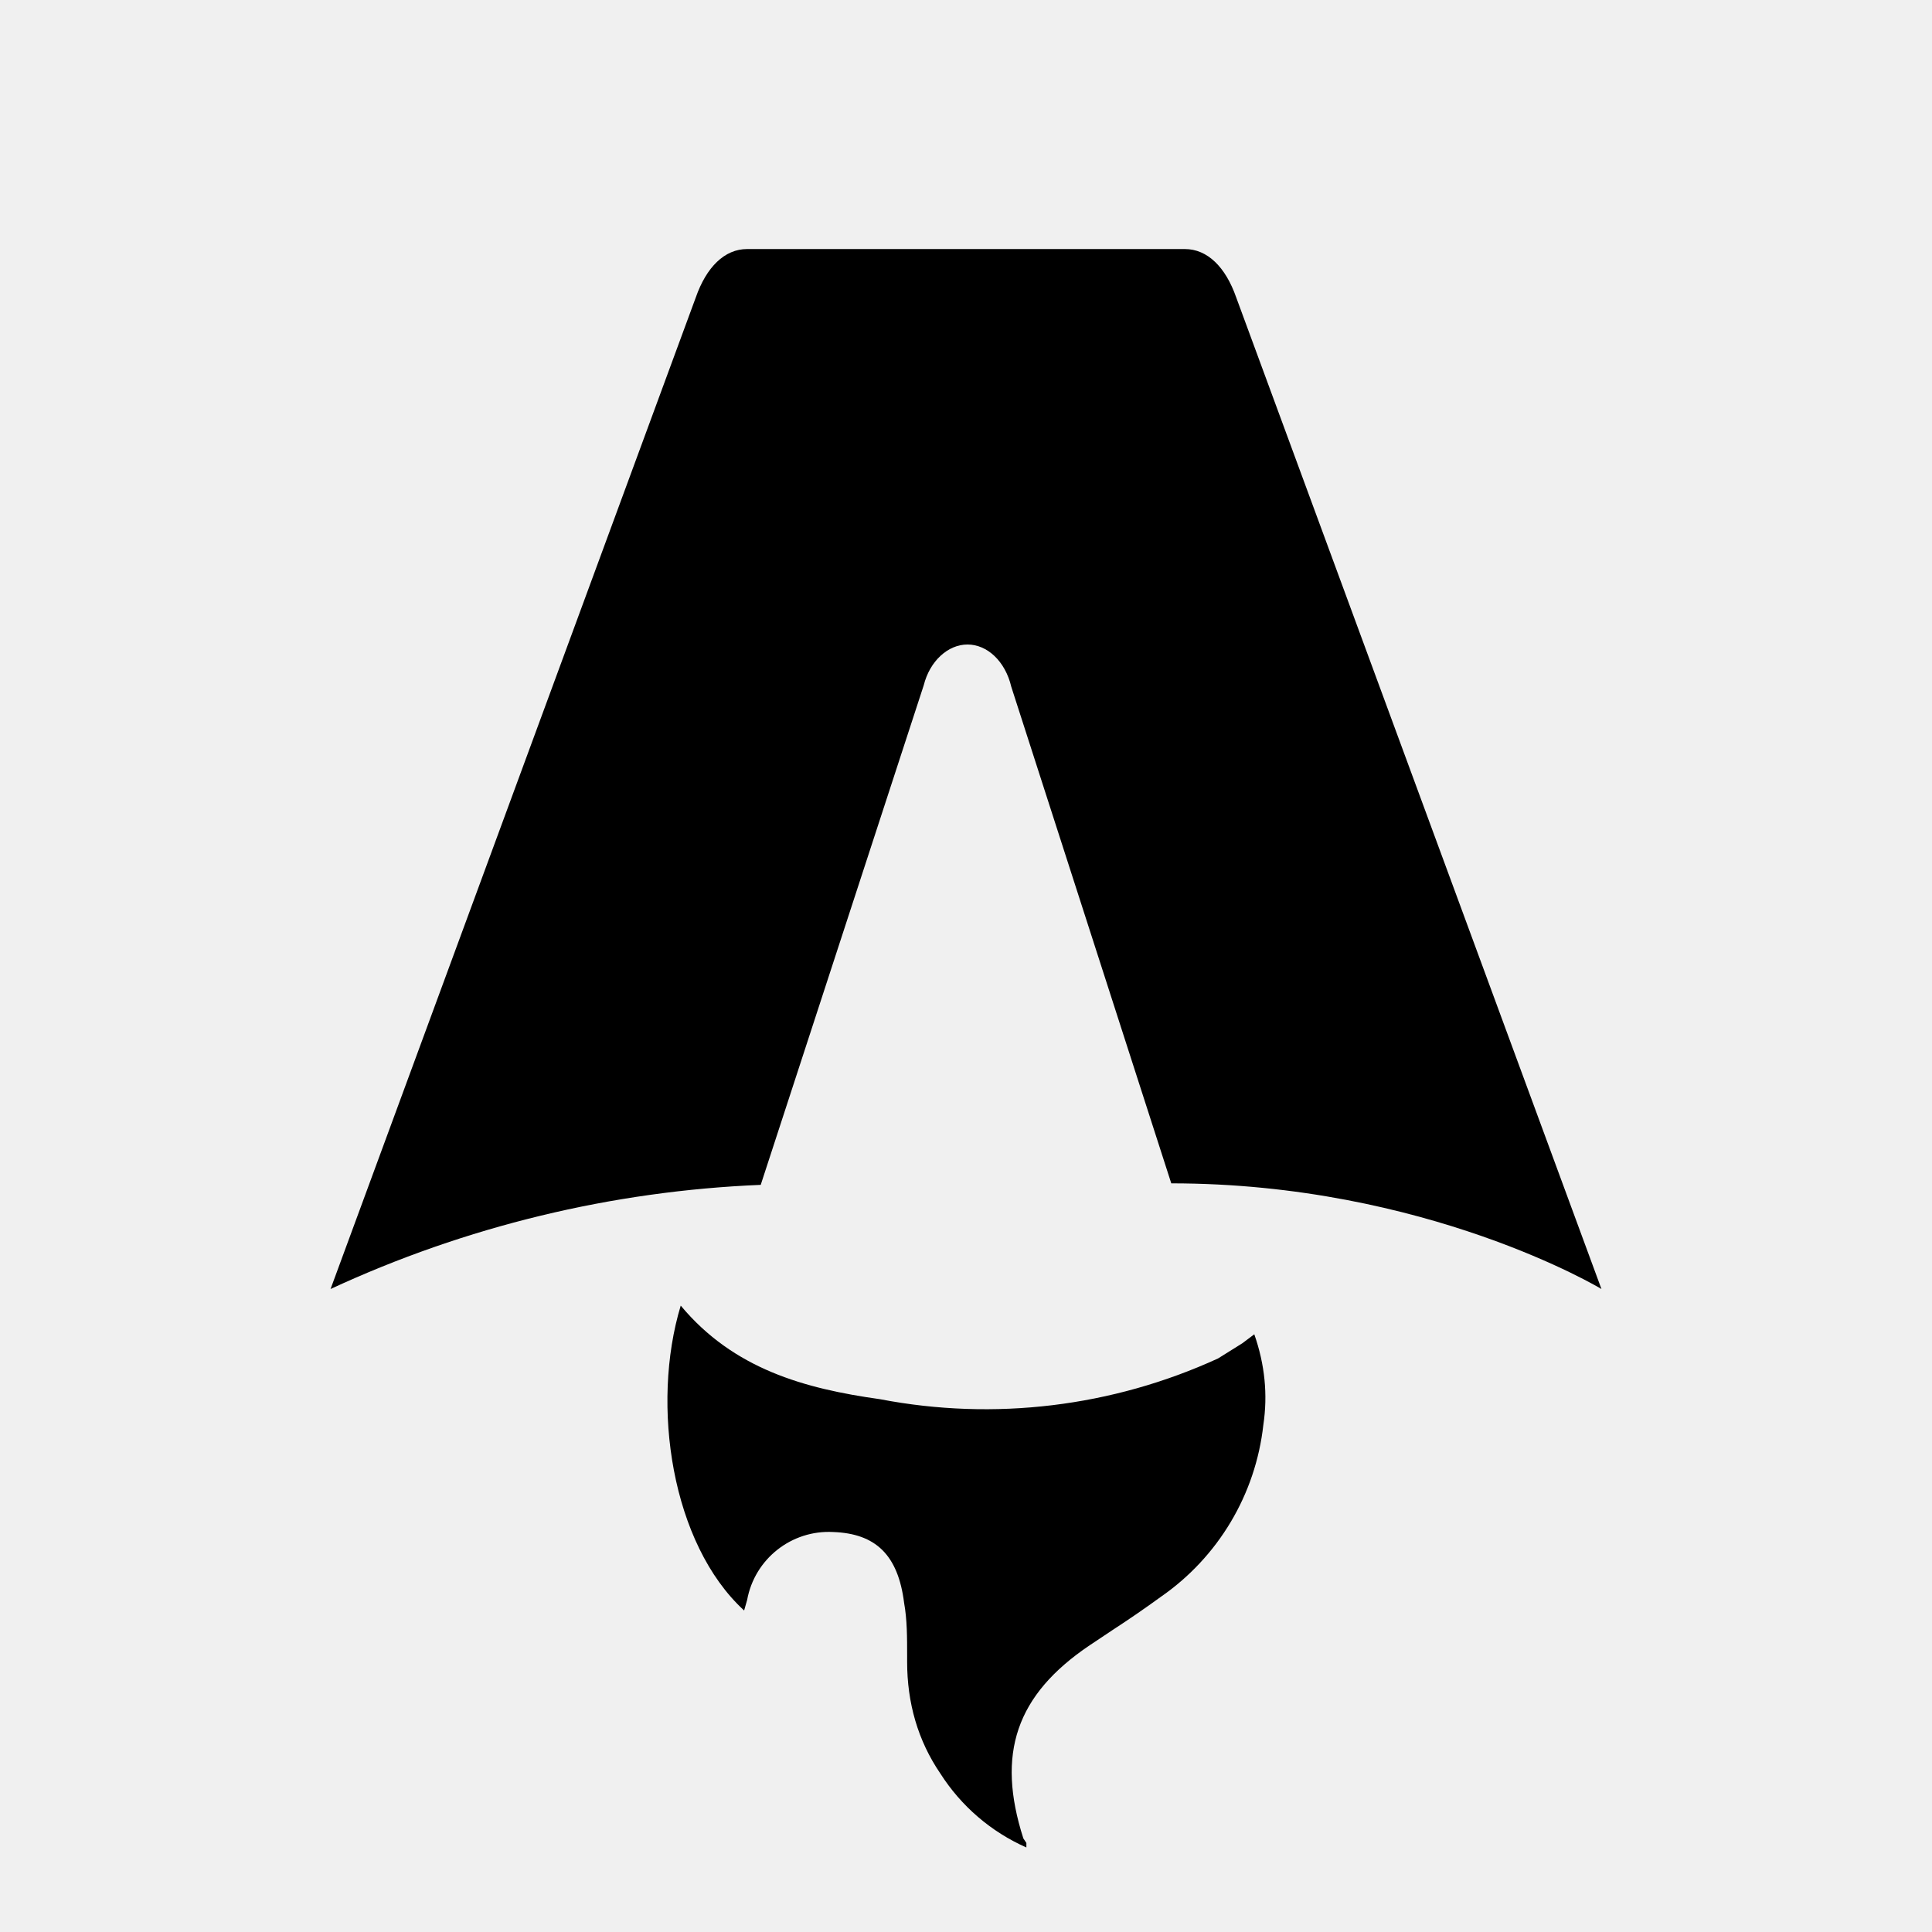
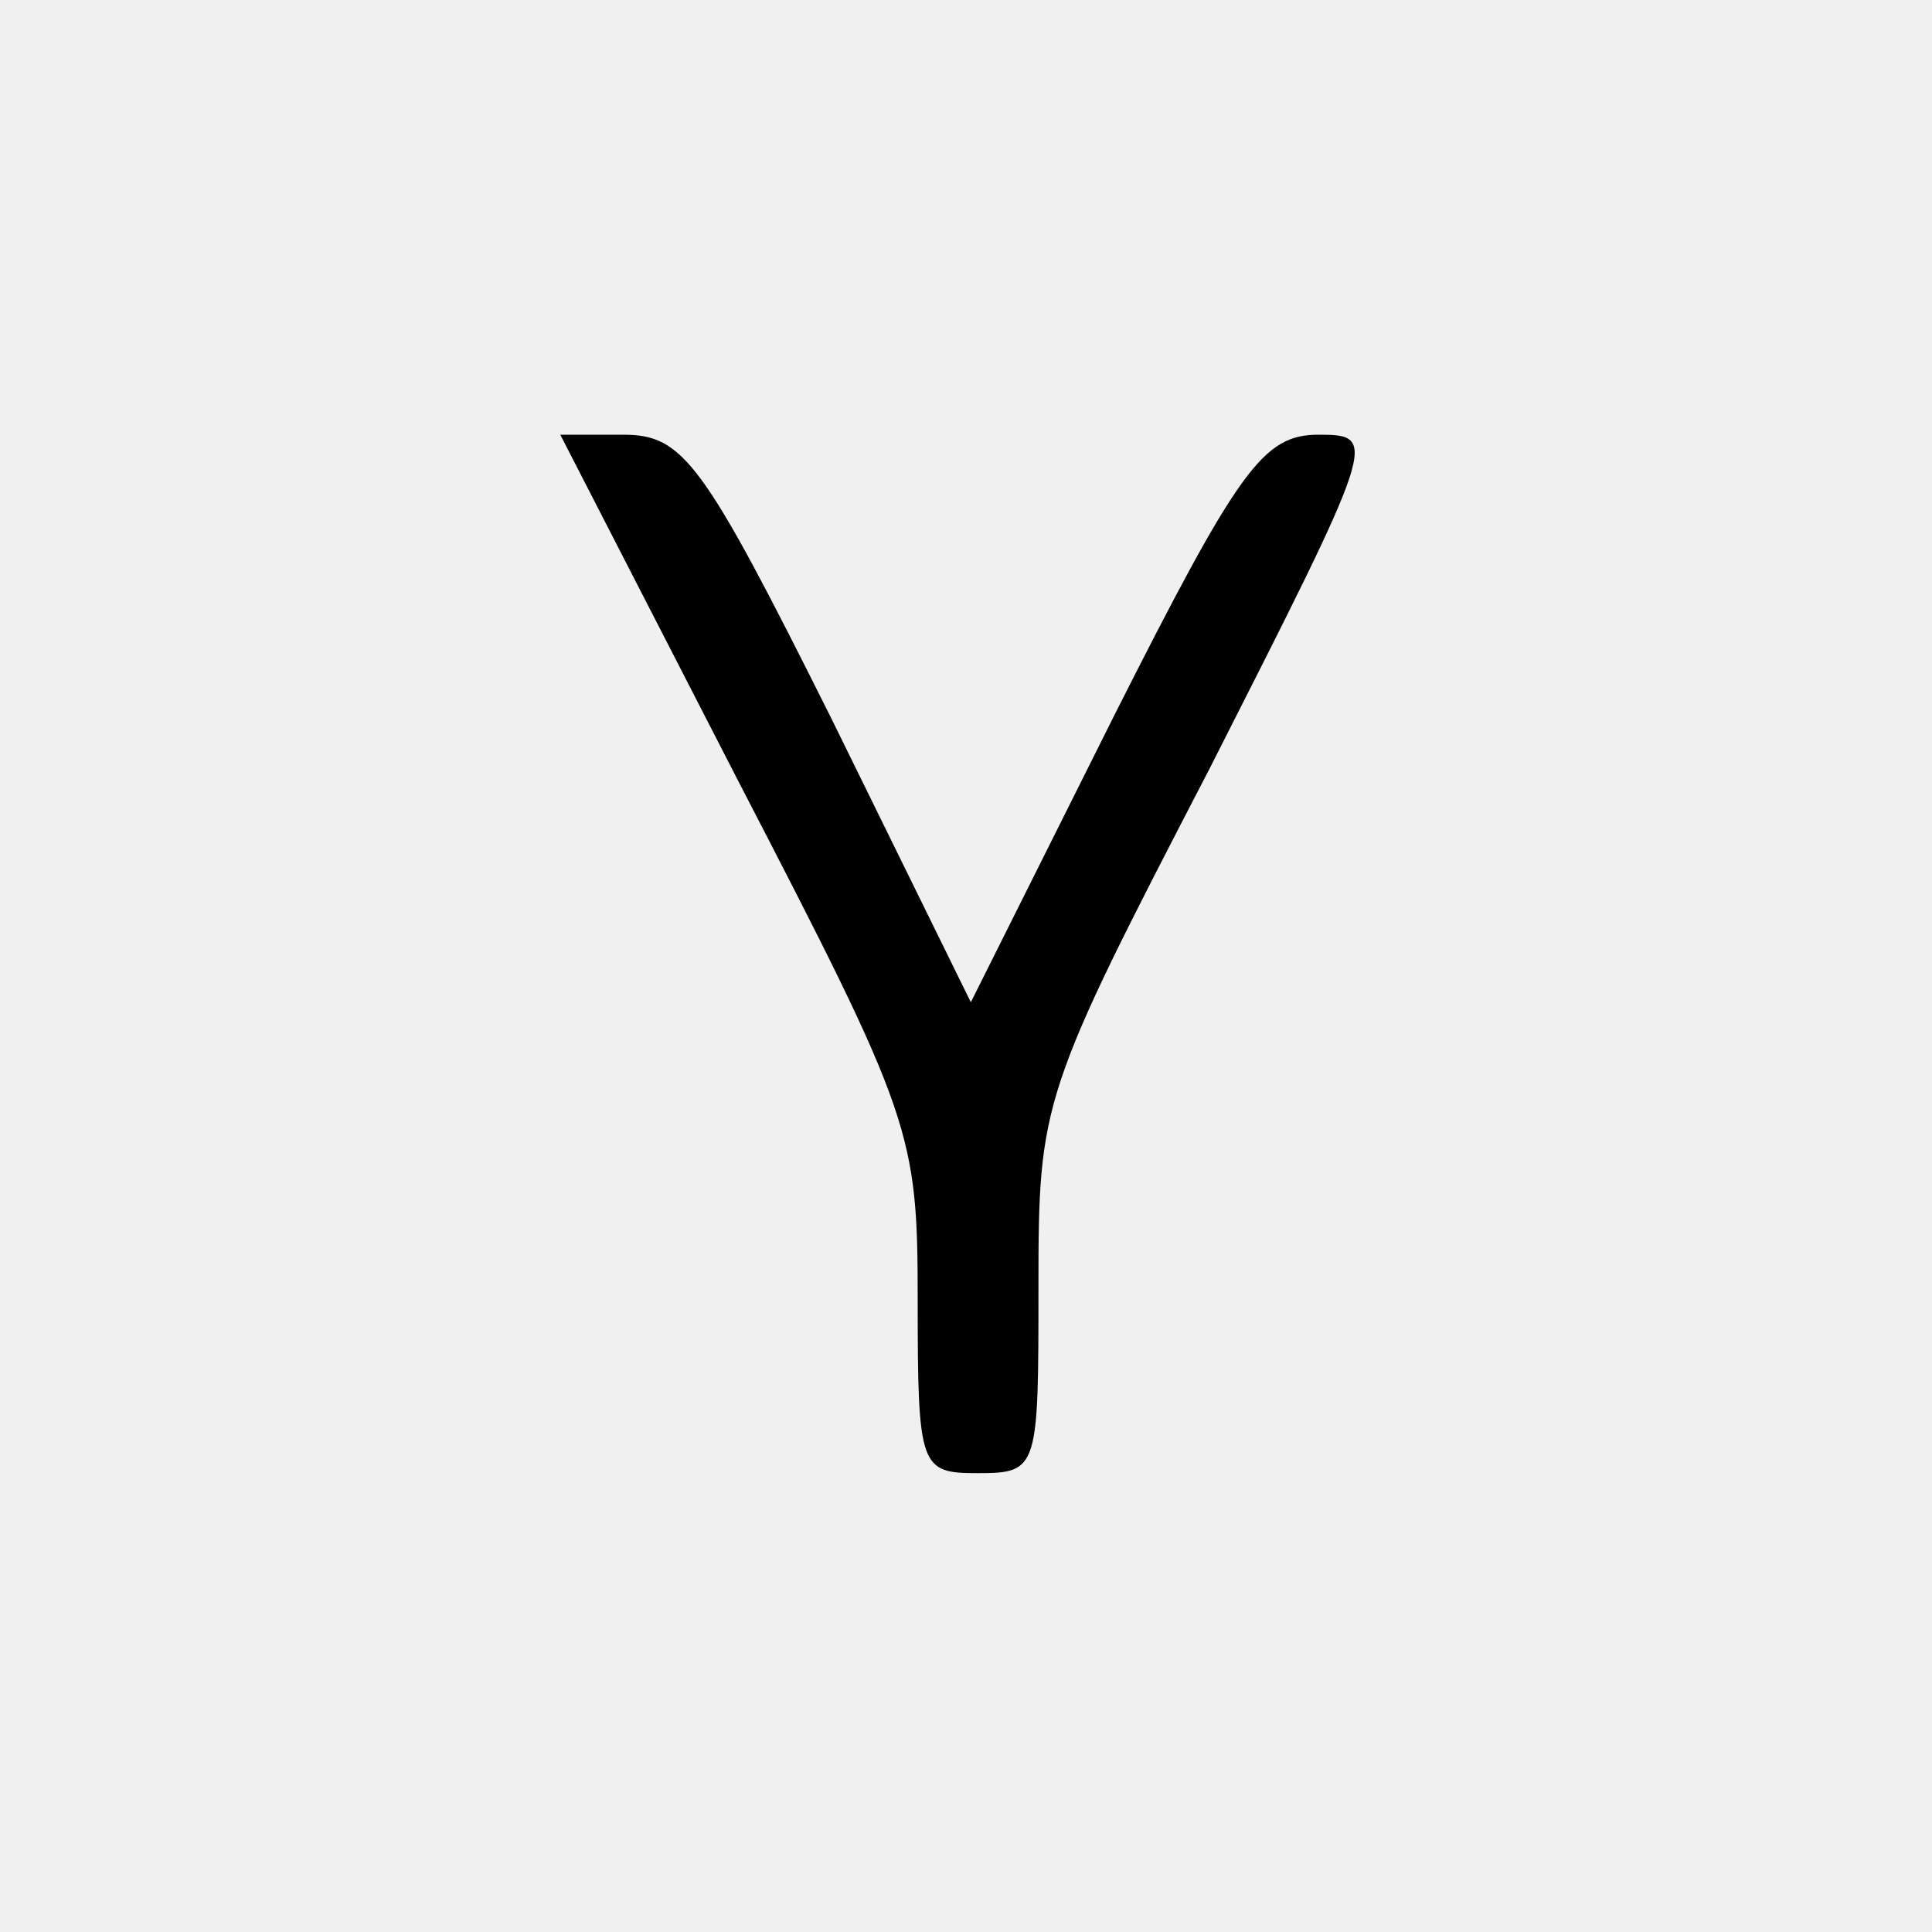
- <svg xmlns="http://www.w3.org/2000/svg" fill="none" viewBox="0 0 128 128">
-   <path d="M50.4 78.5a75.1 75.1 0 0 0-28.5 6.9l24.2-65.7c.7-2 1.9-3.2 3.4-3.2h29c1.5 0 2.7 1.2 3.4 3.2l24.2 65.7s-11.6-7-28.5-7L67 45.5c-.4-1.7-1.6-2.8-2.9-2.8-1.3 0-2.5 1.1-2.9 2.7L50.4 78.5Zm-1.1 28.2Zm-4.2-20.2c-2 6.6-.6 15.8 4.2 20.2a17.5 17.5 0 0 1 .2-.7 5.5 5.5 0 0 1 5.7-4.5c2.8.1 4.3 1.5 4.7 4.7.2 1.1.2 2.3.2 3.5v.4c0 2.7.7 5.2 2.2 7.4a13 13 0 0 0 5.7 4.9v-.3l-.2-.3c-1.8-5.6-.5-9.5 4.4-12.8l1.5-1a73 73 0 0 0 3.2-2.2 16 16 0 0 0 6.8-11.4c.3-2 .1-4-.6-6l-.8.6-1.6 1a37 37 0 0 1-22.4 2.7c-5-.7-9.7-2-13.2-6.2Z" />
-   <style>
-         path { fill: #000; }
-         @media (prefers-color-scheme: dark) {
-             path { fill: #FFF; }
-         }
-     </style>
+ <svg xmlns="http://www.w3.org/2000/svg" version="1.0" width="80pt" height="80pt" viewBox="0 0 80 80" preserveAspectRatio="xMidYMid meet">
+   <g transform="translate(0,80) scale(0.1,-0.1)" fill="#000000" stroke="none">
+     <path d="M306 476 c72 -139 74 -145 74 -215 0 -69 1 -71 25 -71 25 0 25 2 25 77 0 77 1 80 71 215 69 136 70 138 45 138 -23 0 -33 -14 -85 -117 l-59 -118 -58 118 c-53 106 -61 117 -86 117 l-26 0 74 -144z" />
+   </g>
</svg>
